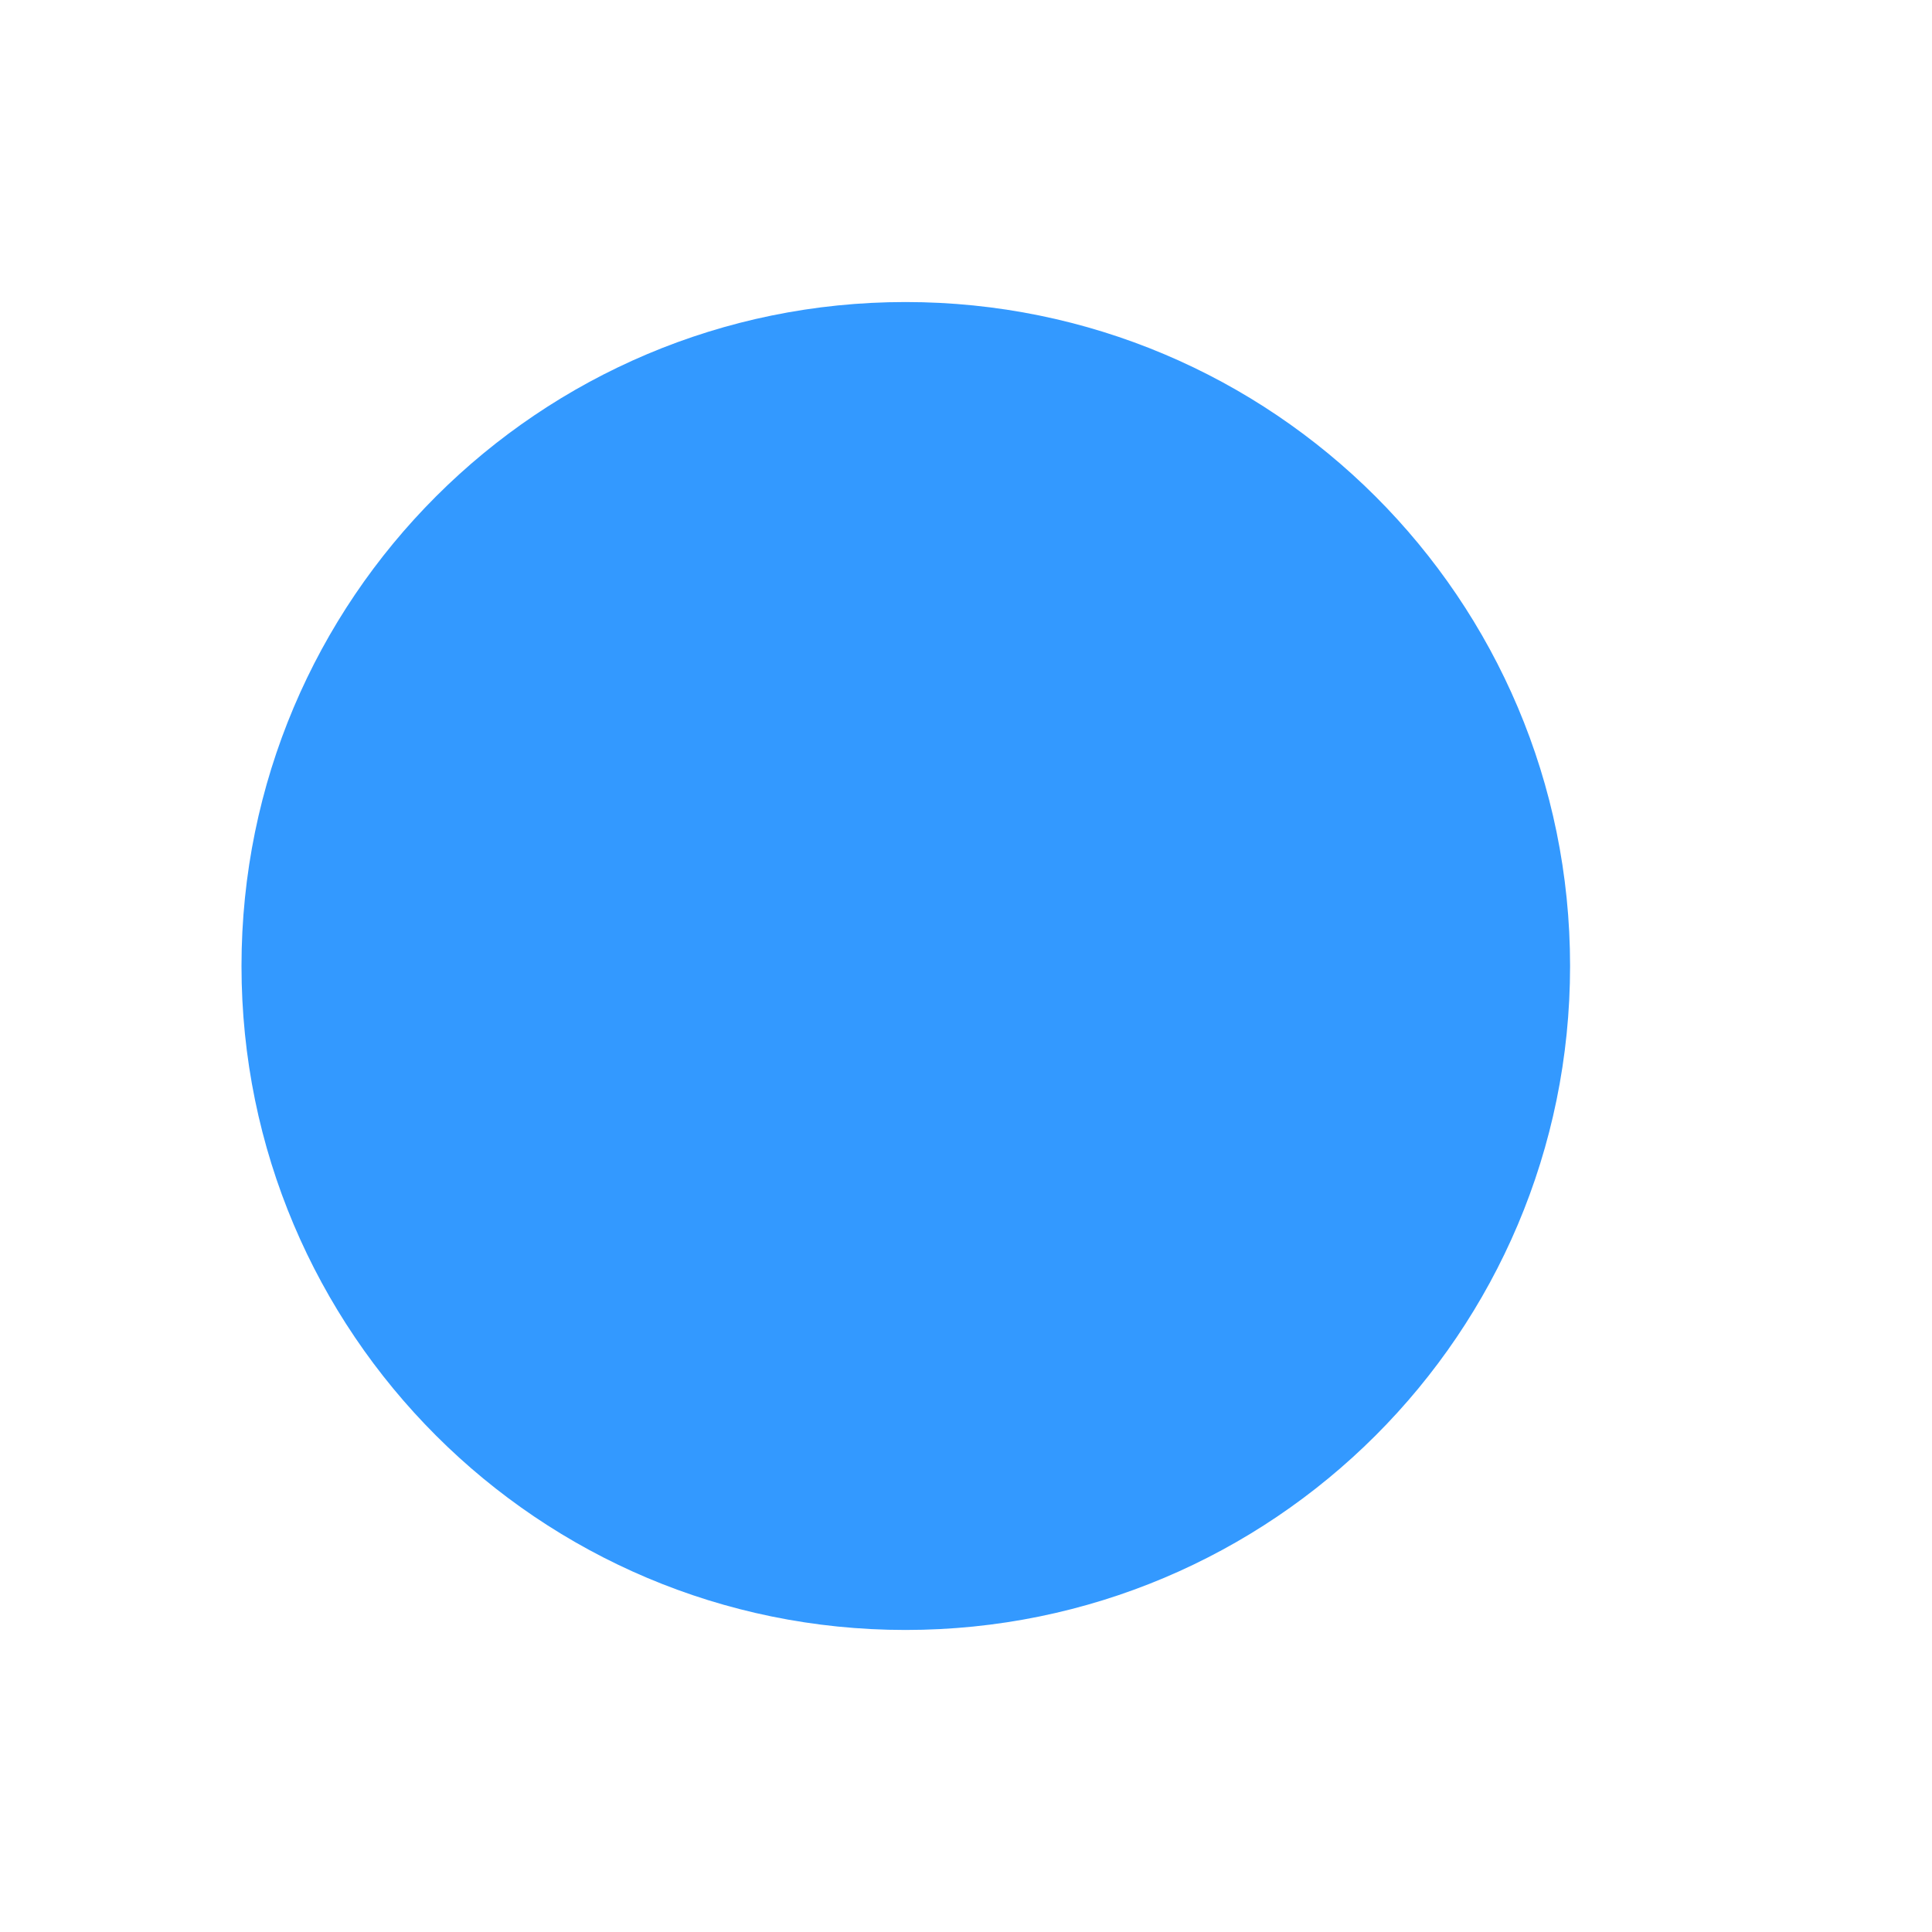
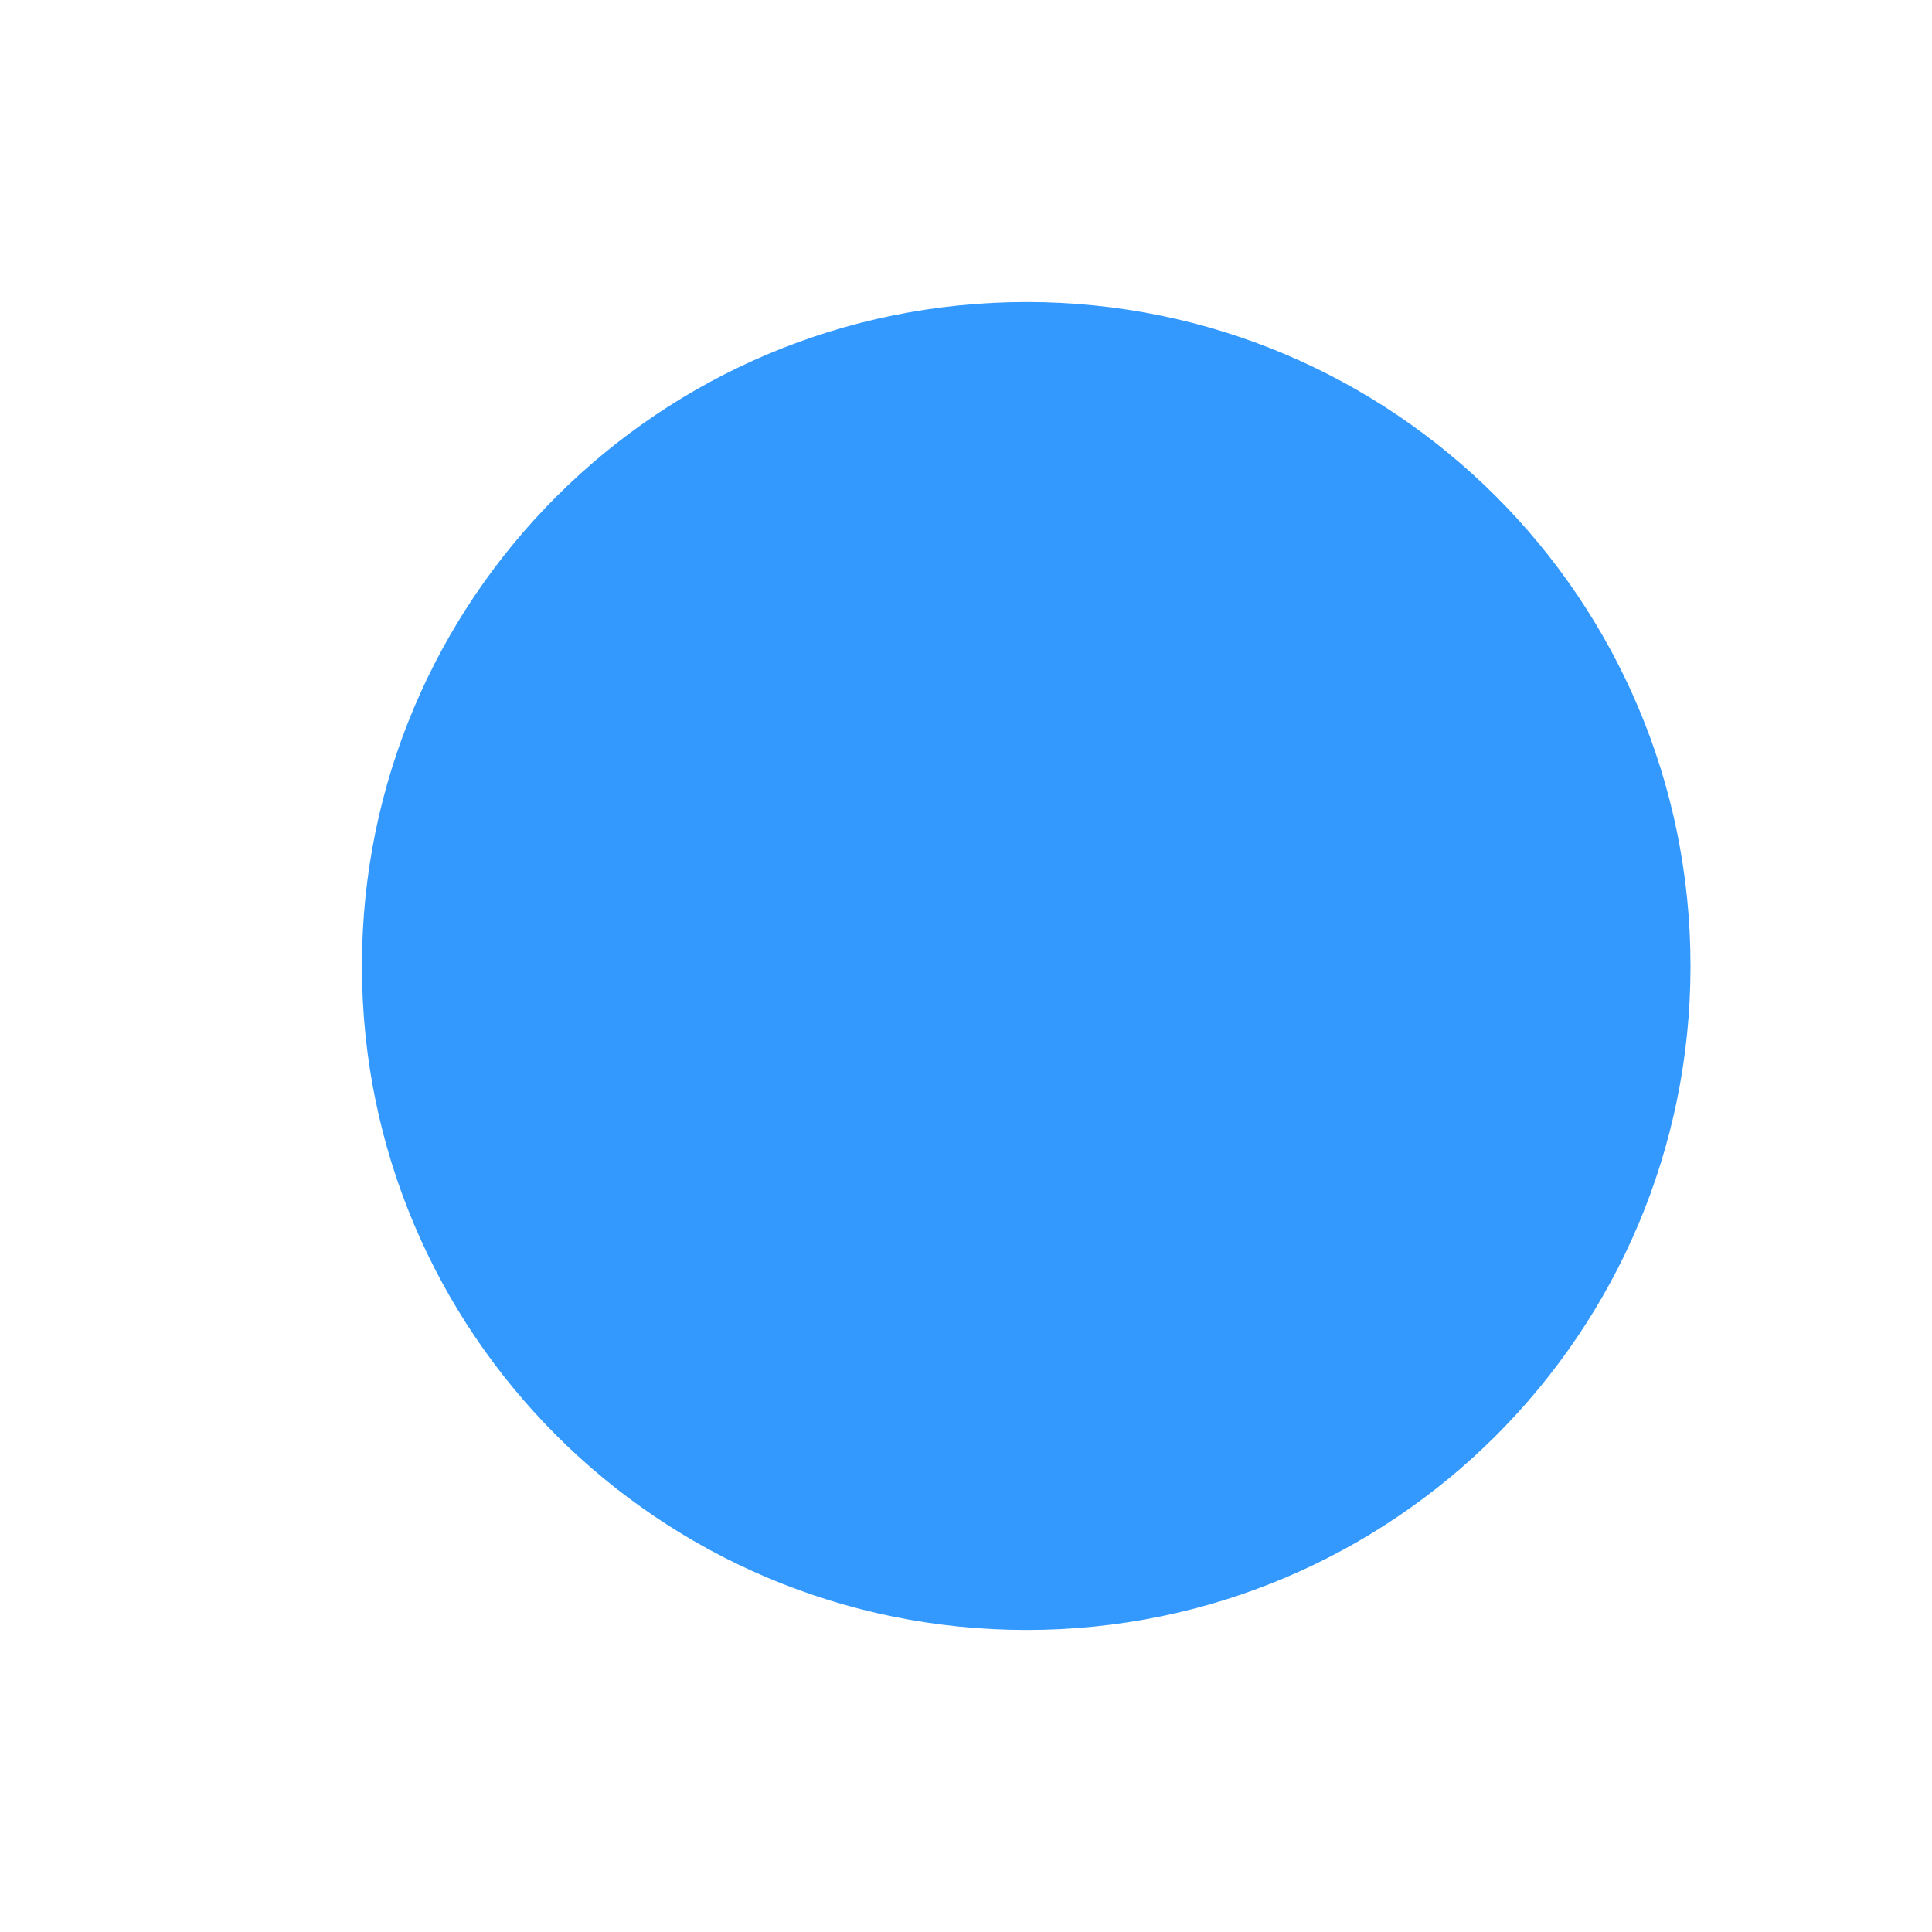
<svg xmlns="http://www.w3.org/2000/svg" version="1.1" width="3px" height="3px">
-   <g transform="matrix(1 0 0 1 -1330 -37 )">
-     <path d="M 0.375 1.5  C 0.375 2.07  0.837 2.531  1.406 2.531  C 1.976 2.531  2.438 2.07  2.438 1.5  C 2.438 0.93  1.976 0.469  1.406 0.469  C 0.837 0.469  0.375 0.93  0.375 1.5  Z " fill-rule="nonzero" fill="#3399ff" stroke="none" transform="matrix(1 0 0 1 1330 37 )" />
+   <g transform="matrix(1 0 0 1 -1336 -37 )">
+     <path d="M 0.562 1.5  C 0.562 2.07  1.024 2.531  1.594 2.531  C 2.163 2.531  2.625 2.07  2.625 1.5  C 2.625 0.93  2.163 0.469  1.594 0.469  C 1.024 0.469  0.562 0.93  0.562 1.5  Z " fill-rule="nonzero" fill="#3399ff" stroke="none" transform="matrix(1 0 0 1 1336 37 )" />
  </g>
</svg>
